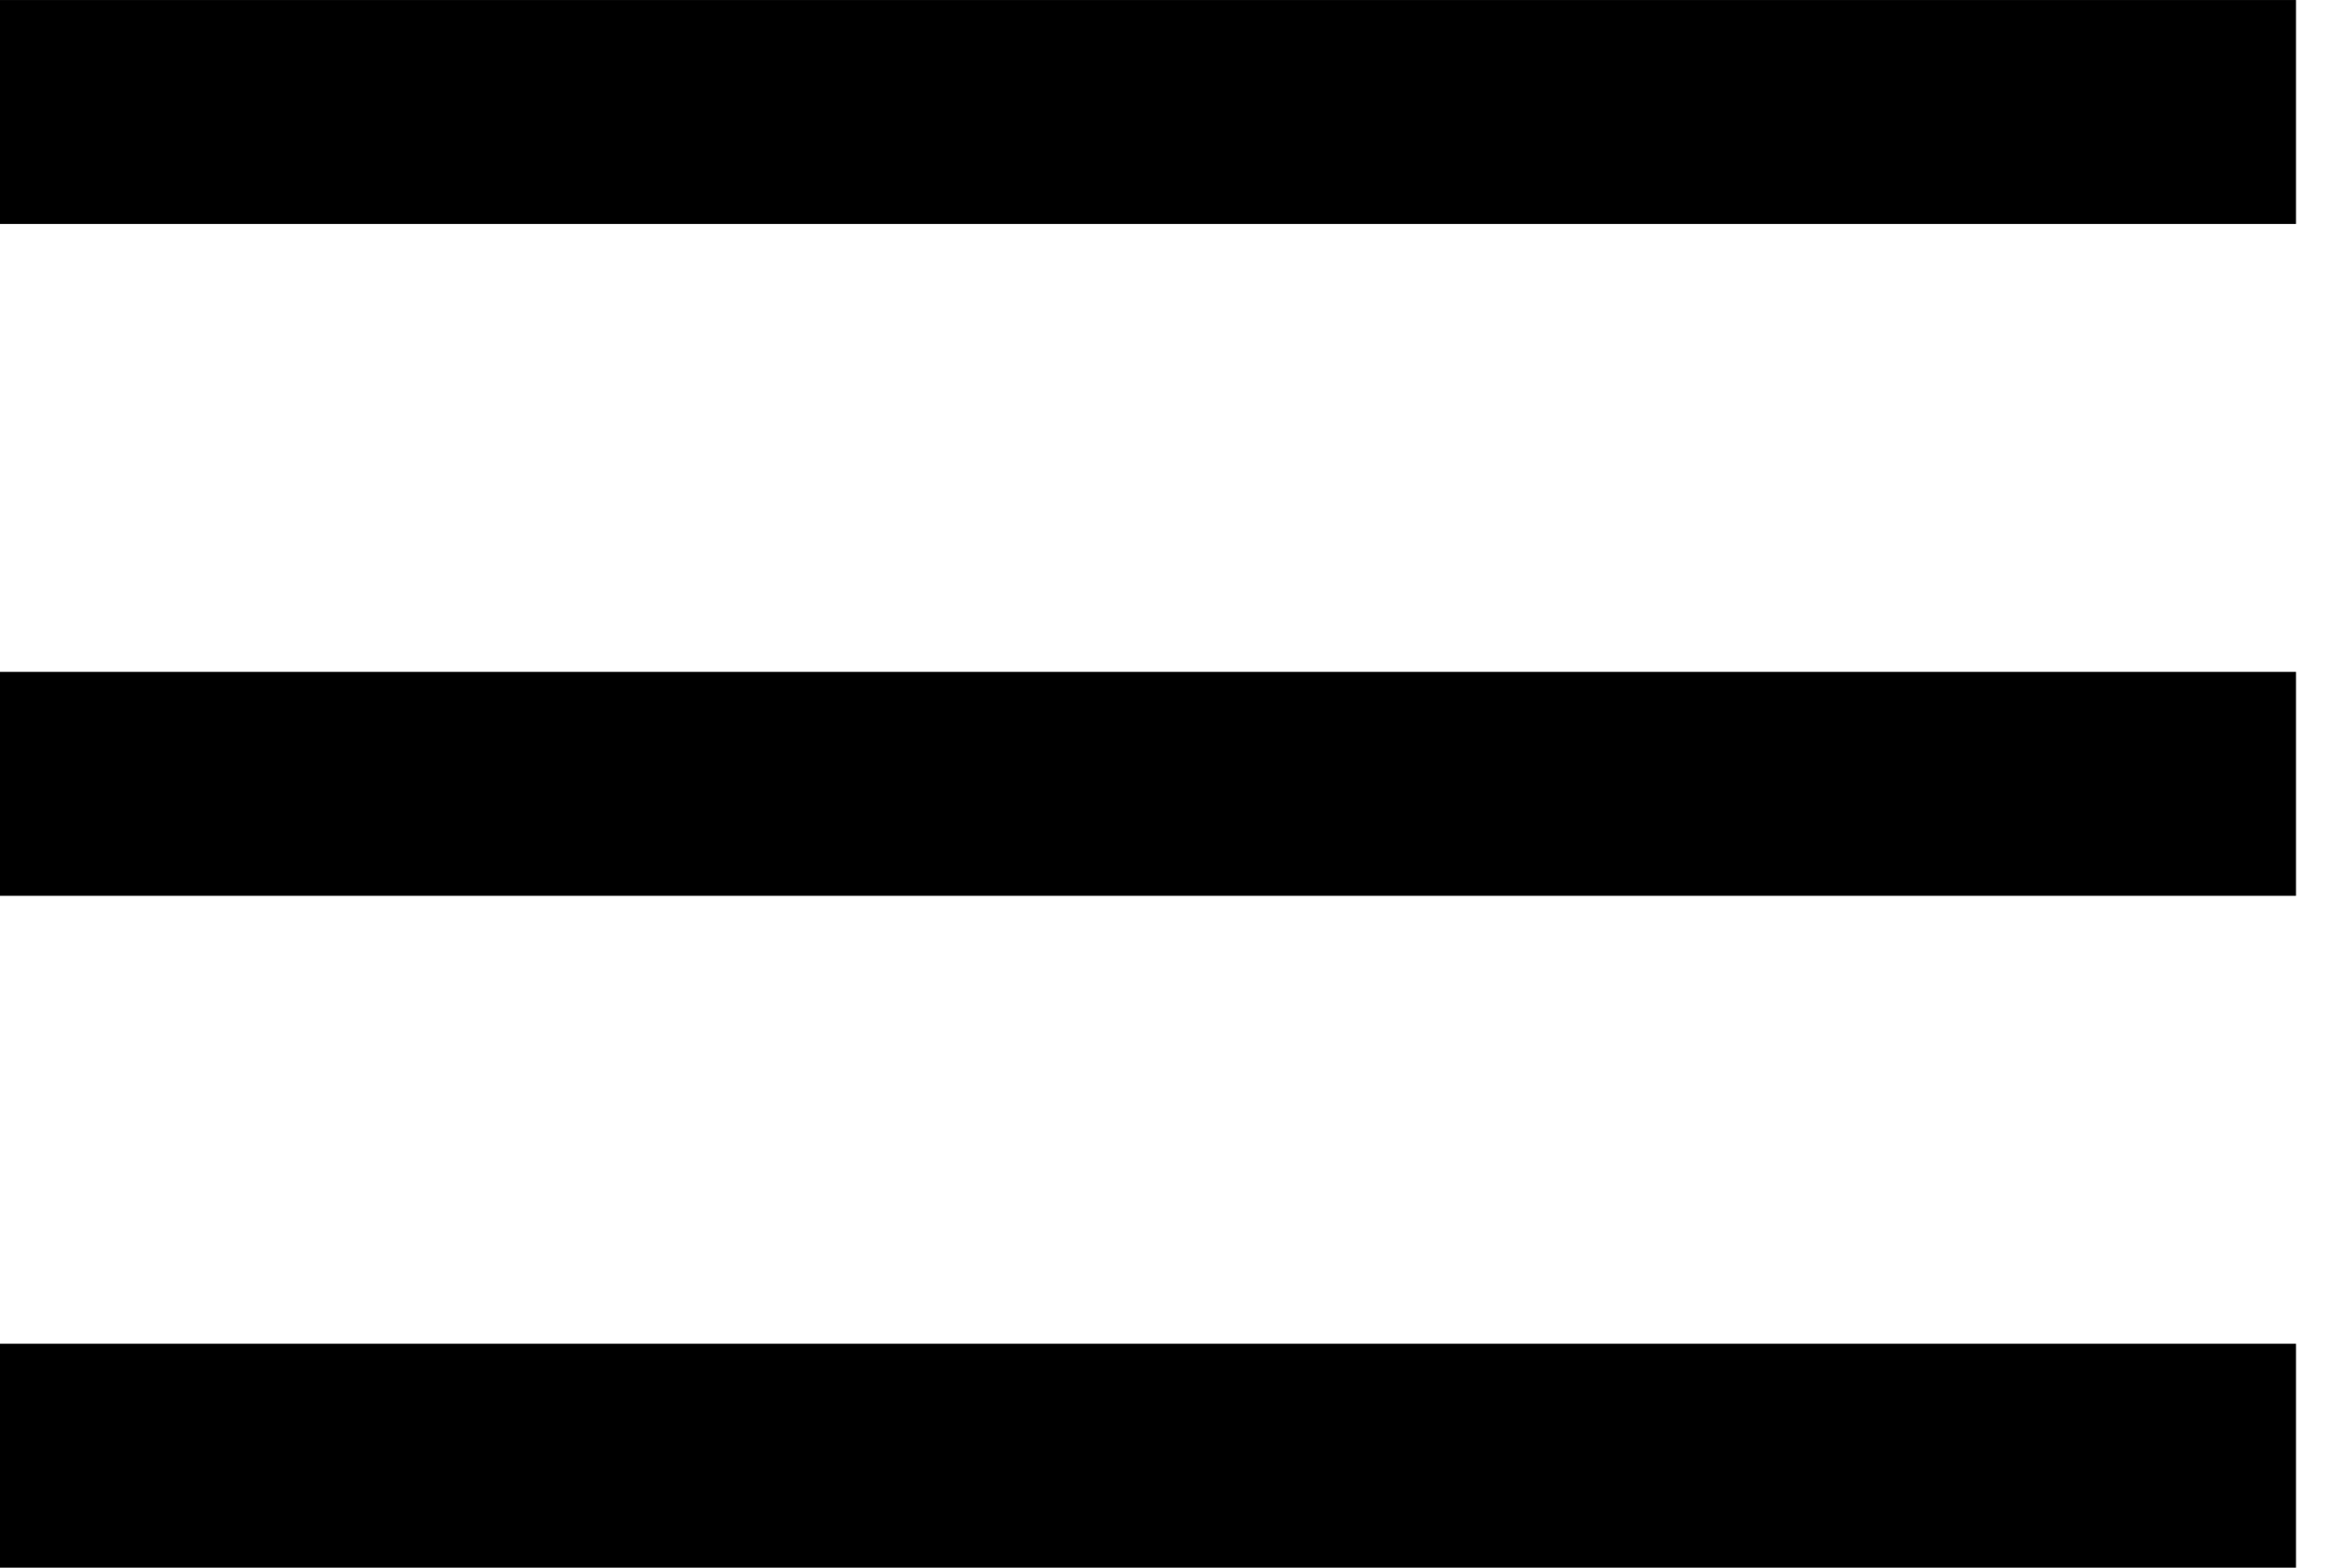
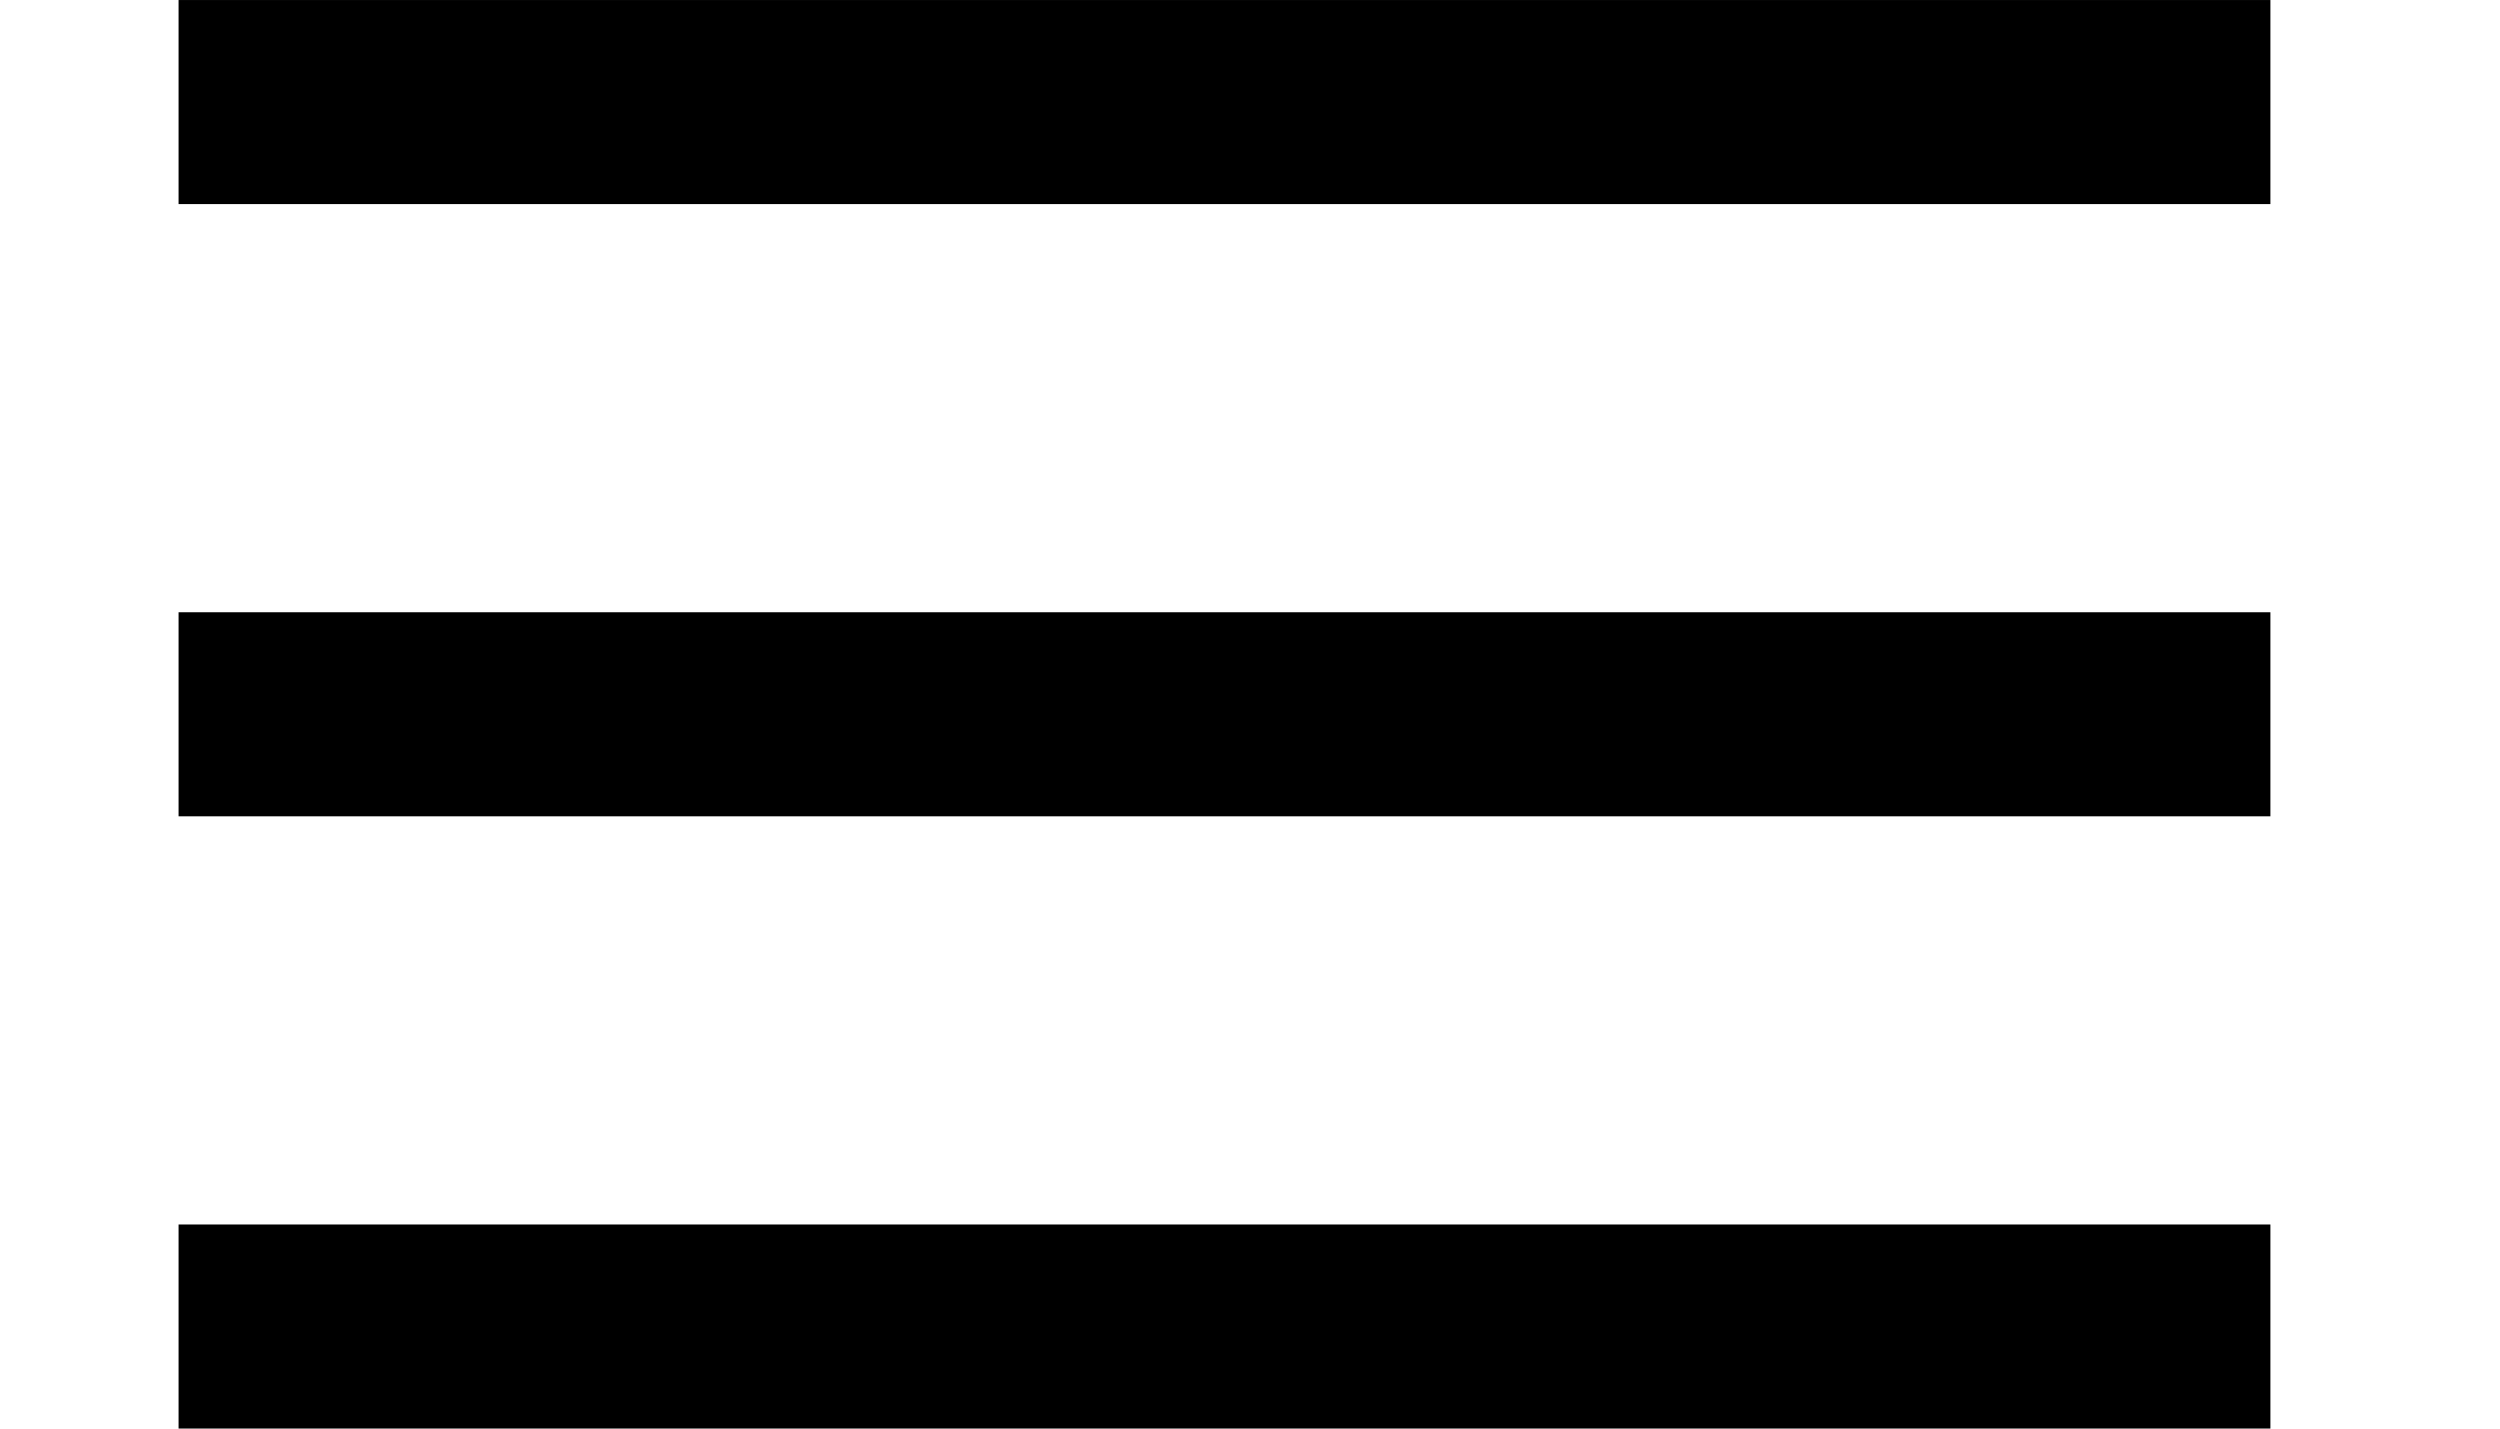
- <svg xmlns="http://www.w3.org/2000/svg" version="1.1" viewBox="0 0 48 32">
+ <svg xmlns="http://www.w3.org/2000/svg" width="21" height="12" version="1.1" viewBox="0 0 48 32">
  <path stroke-linejoin="miter" stroke-linecap="butt" stroke-miterlimit="4" stroke-width="4.571" stroke="#000" d="M0 2.286h46.857" />
  <path stroke-linejoin="miter" stroke-linecap="butt" stroke-miterlimit="4" stroke-width="4.571" stroke="#000" d="M0 16h46.857" />
  <path stroke-linejoin="miter" stroke-linecap="butt" stroke-miterlimit="4" stroke-width="4.571" stroke="#000" d="M0 29.714h46.857" />
</svg>
